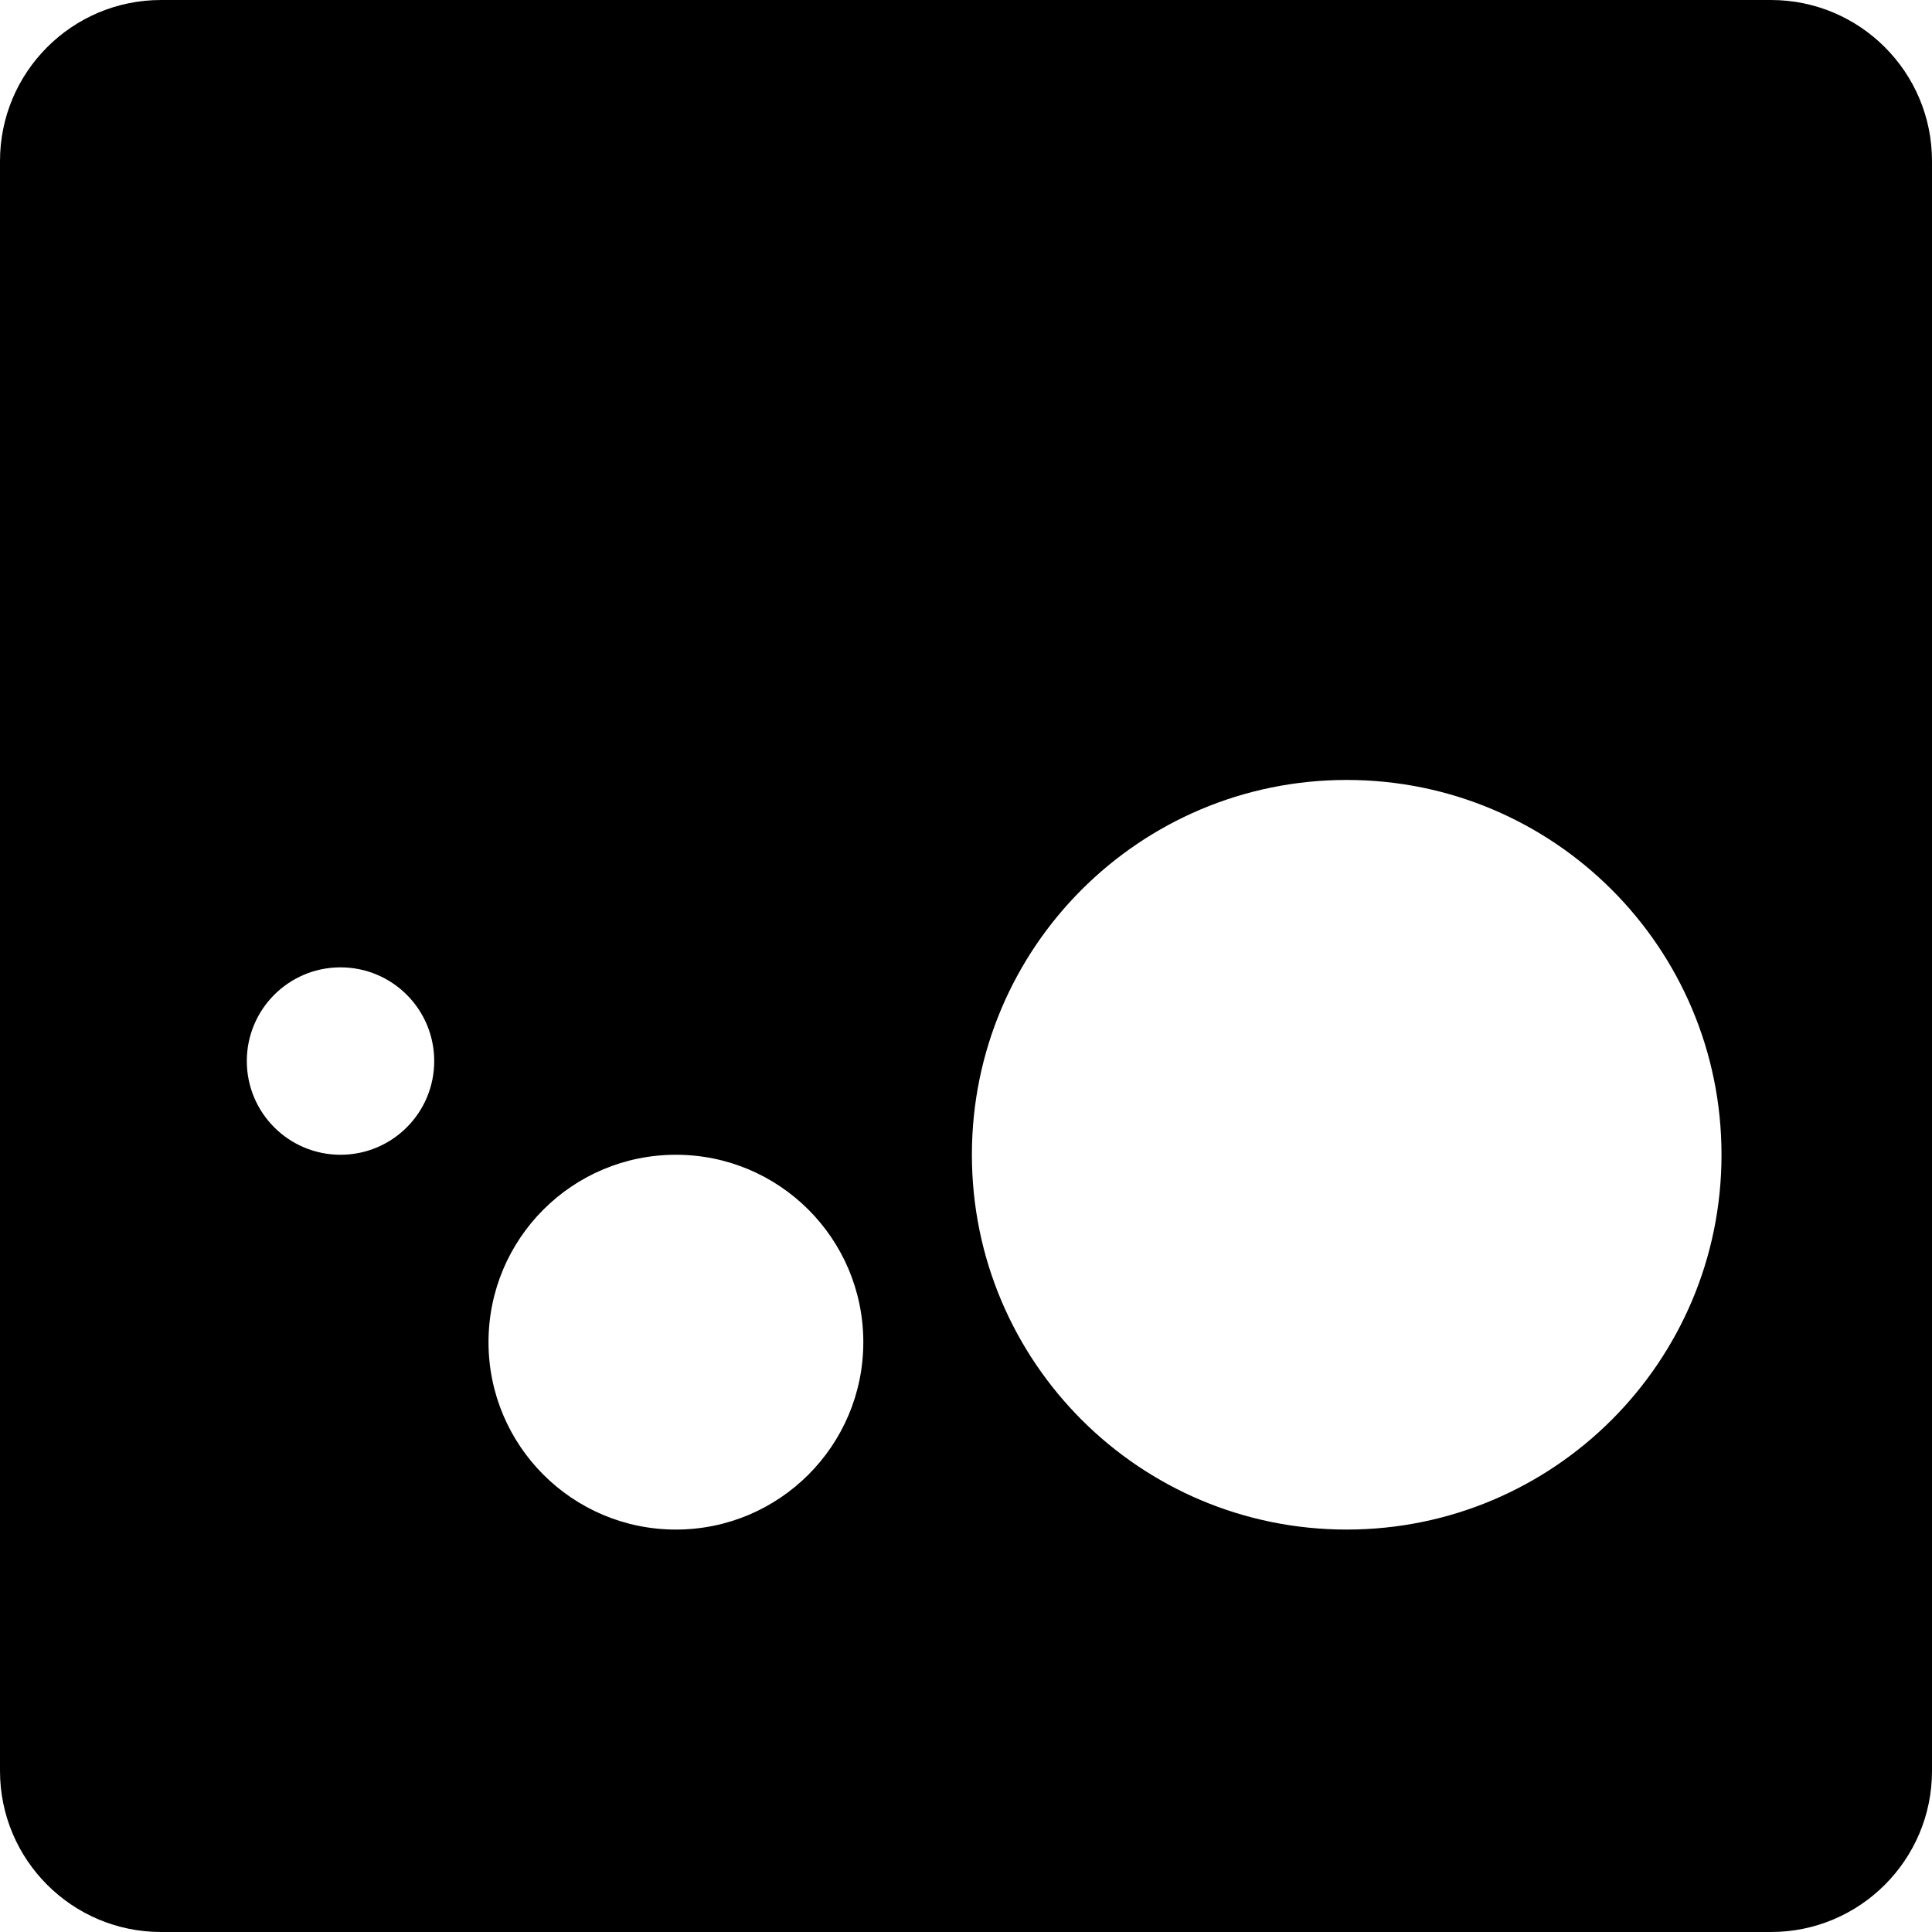
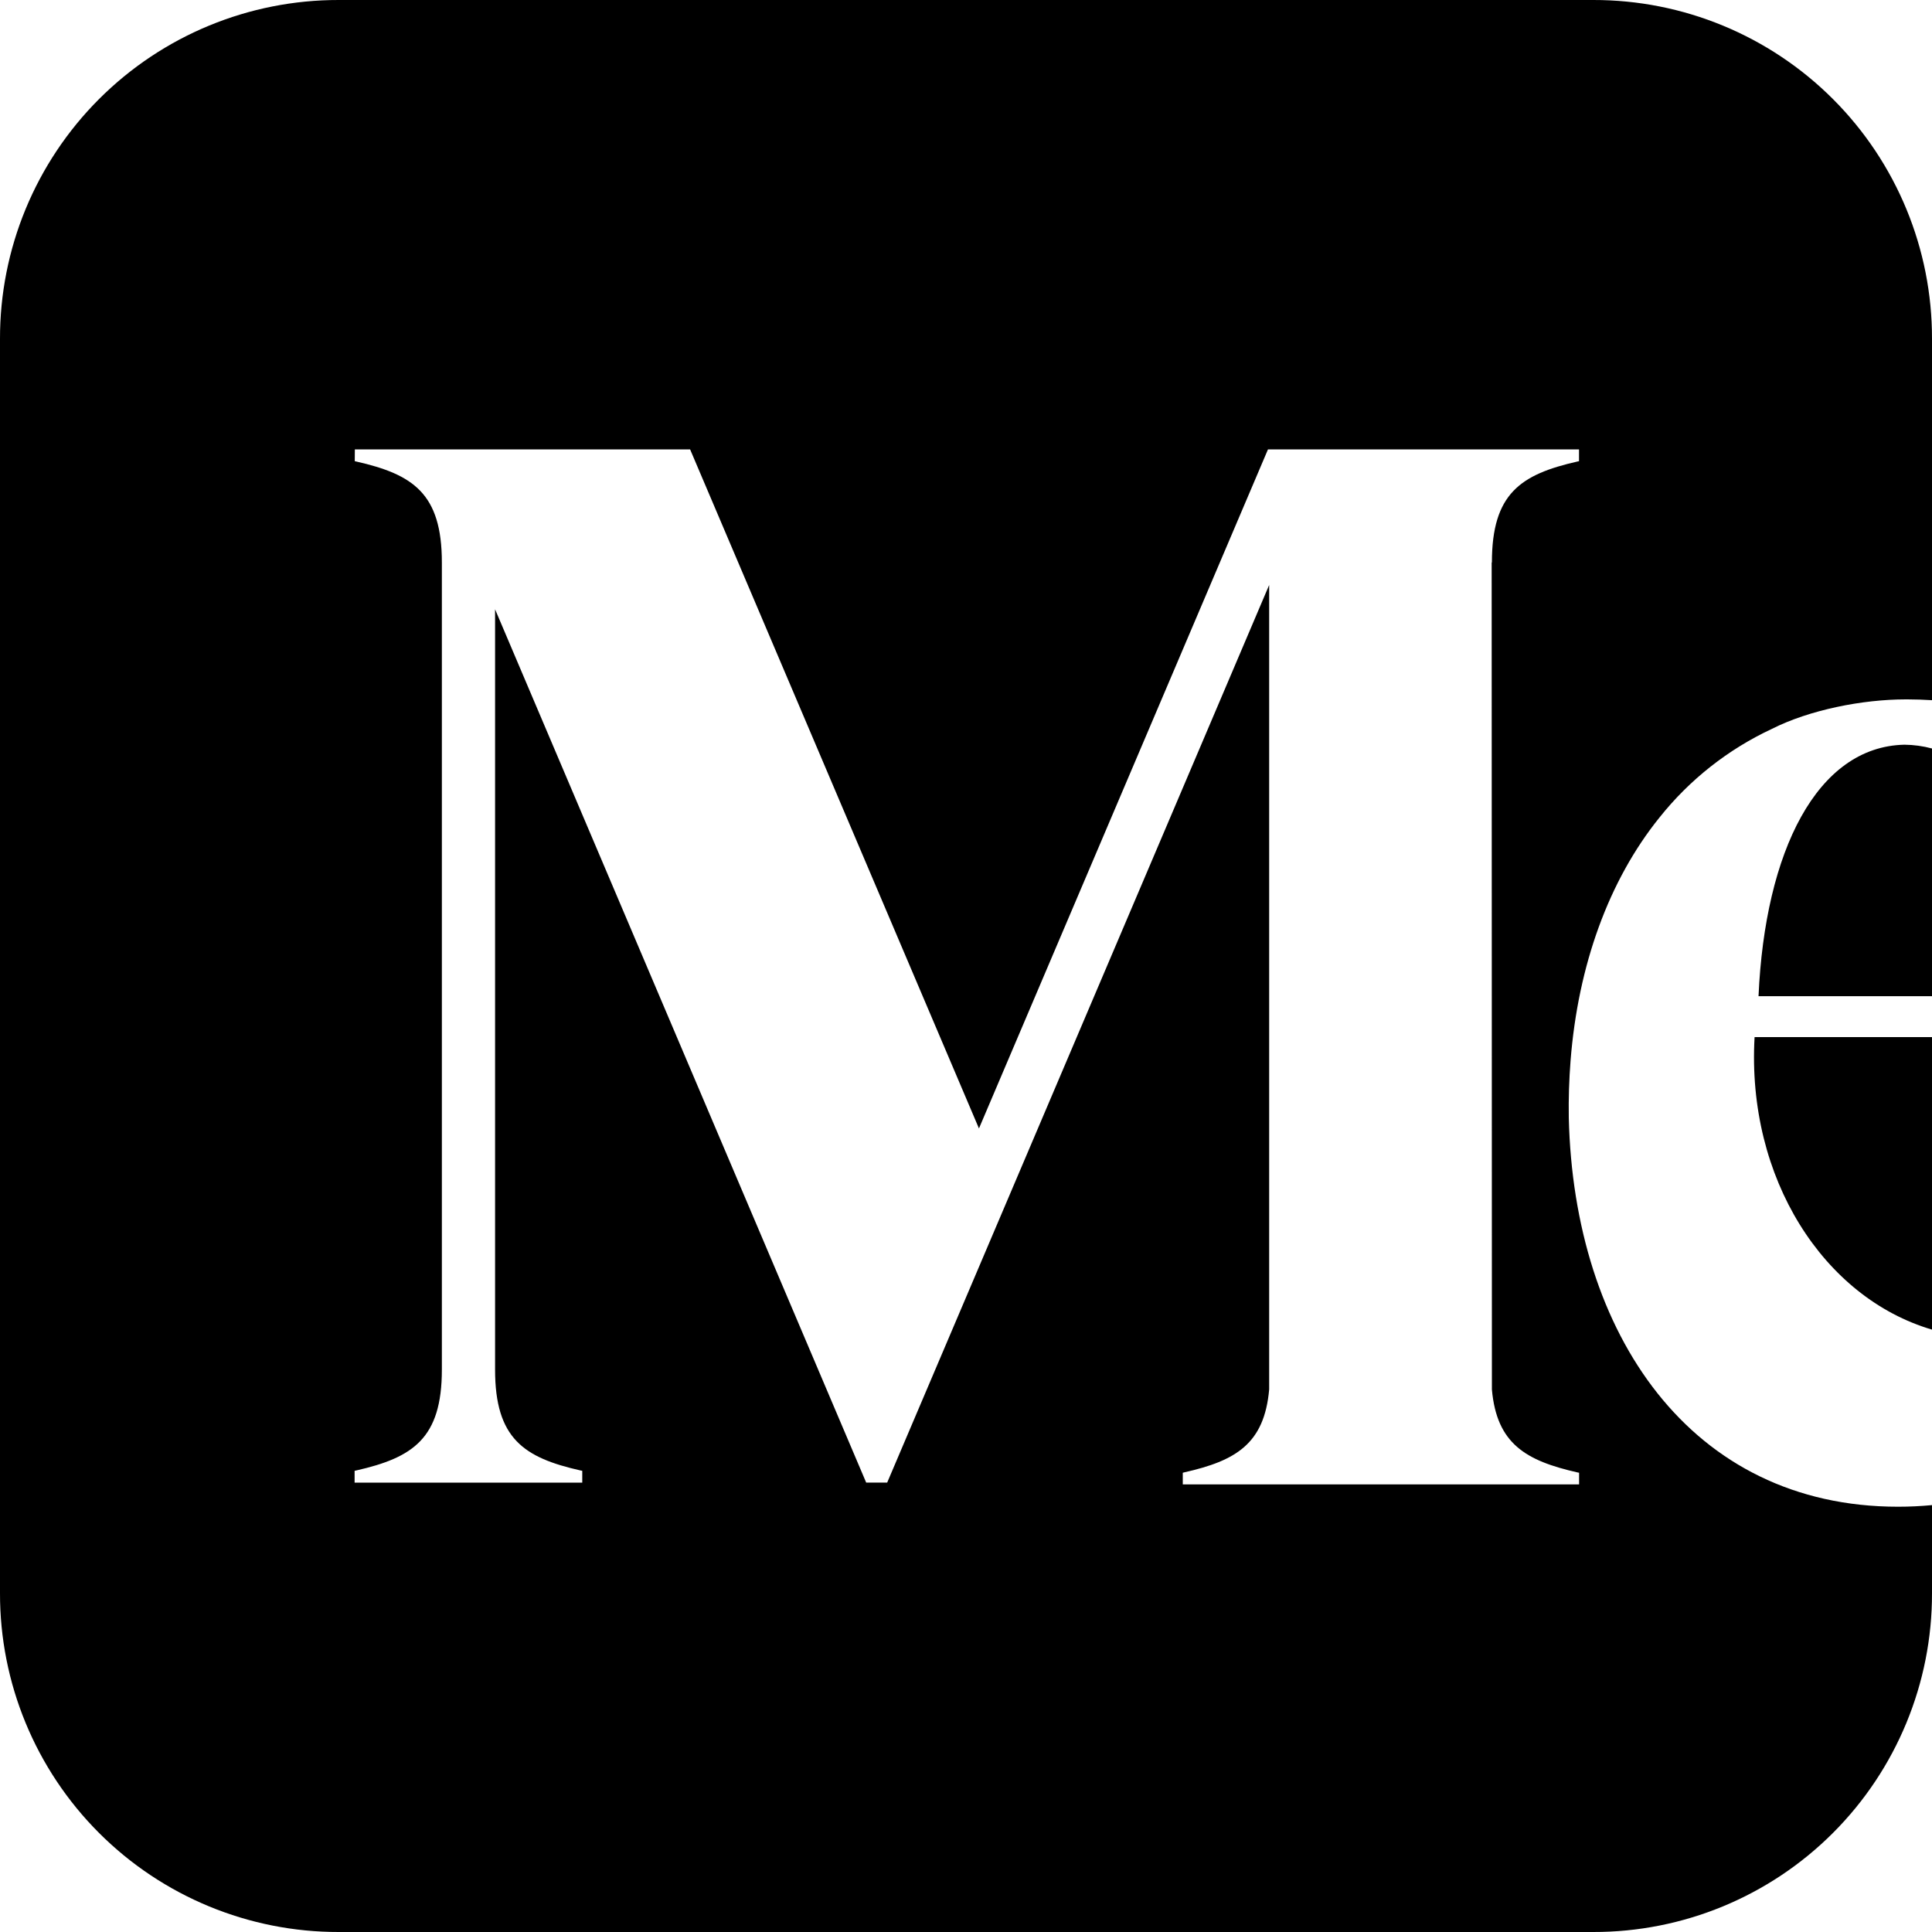
- <svg xmlns="http://www.w3.org/2000/svg" width="20" height="20" viewBox="0 0 20 20" fill="currentColor">
-   <path d="M18.333 20H1.667C.747 20 0 19.253 0 18.333V1.667C0 .747.746 0 1.667 0h16.666C19.253 0 20 .746 20 1.667v16.666c0 .92-.747 1.667-1.667 1.667zm-4.392-4.166c2.143 0 3.88-1.737 3.88-3.88 0-2.144-1.737-3.88-3.88-3.88-2.144 0-3.88 1.736-3.88 3.88 0 2.143 1.736 3.88 3.88 3.88zm-6.944 0c1.071 0 1.94-.869 1.94-1.94 0-1.072-.869-1.94-1.94-1.94-1.072 0-1.94.868-1.94 1.94 0 1.071.868 1.94 1.94 1.94zm-3.472-3.88c.536 0 .97-.434.97-.97 0-.536-.434-.97-.97-.97-.536 0-.97.434-.97.97 0 .536.434.97.97.97z" />
+ <svg xmlns="http://www.w3.org/2000/svg" role="img" viewBox="0 0 24 24">
+   <path d="M4.21 0A4.201 4.201 0 0 0 0 4.21v15.58A4.201 4.201 0 0 0 4.21 24h15.58A4.201 4.201 0 0 0 24 19.79v-1.093c-.137.013-.278.02-.422.02-2.577 0-4.027-2.146-4.09-4.832a7.592 7.592 0 0 1 .022-.708c.093-1.186.475-2.241 1.105-3.022a3.885 3.885 0 0 1 1.395-1.1c.468-.237 1.127-.367 1.664-.367h.023c.101 0 .202.004.303.01V4.211A4.201 4.201 0 0 0 19.79 0Zm.198 5.583h4.165l3.588 8.435 3.59-8.435h3.864v.146l-.019.004c-.705.16-1.063.397-1.063 1.254h-.003l.003 10.274c.06.676.424.885 1.063 1.03l.02.004v.145h-4.923v-.145l.019-.005c.639-.144.994-.353 1.054-1.03V7.267l-4.745 11.15h-.261L6.15 7.569v9.445c0 .857.358 1.094 1.063 1.253l.02.004v.147H4.405v-.147l.019-.004c.705-.16 1.065-.397 1.065-1.253V6.987c0-.857-.358-1.094-1.064-1.254l-.018-.004zm19.25 3.668c-1.086.023-1.733 1.323-1.813 3.124H24V9.298a1.378 1.378 0 0 0-.342-.047Zm-1.862 3.632c-.1 1.756.86 3.239 2.204 3.634v-3.634z" />
</svg>
